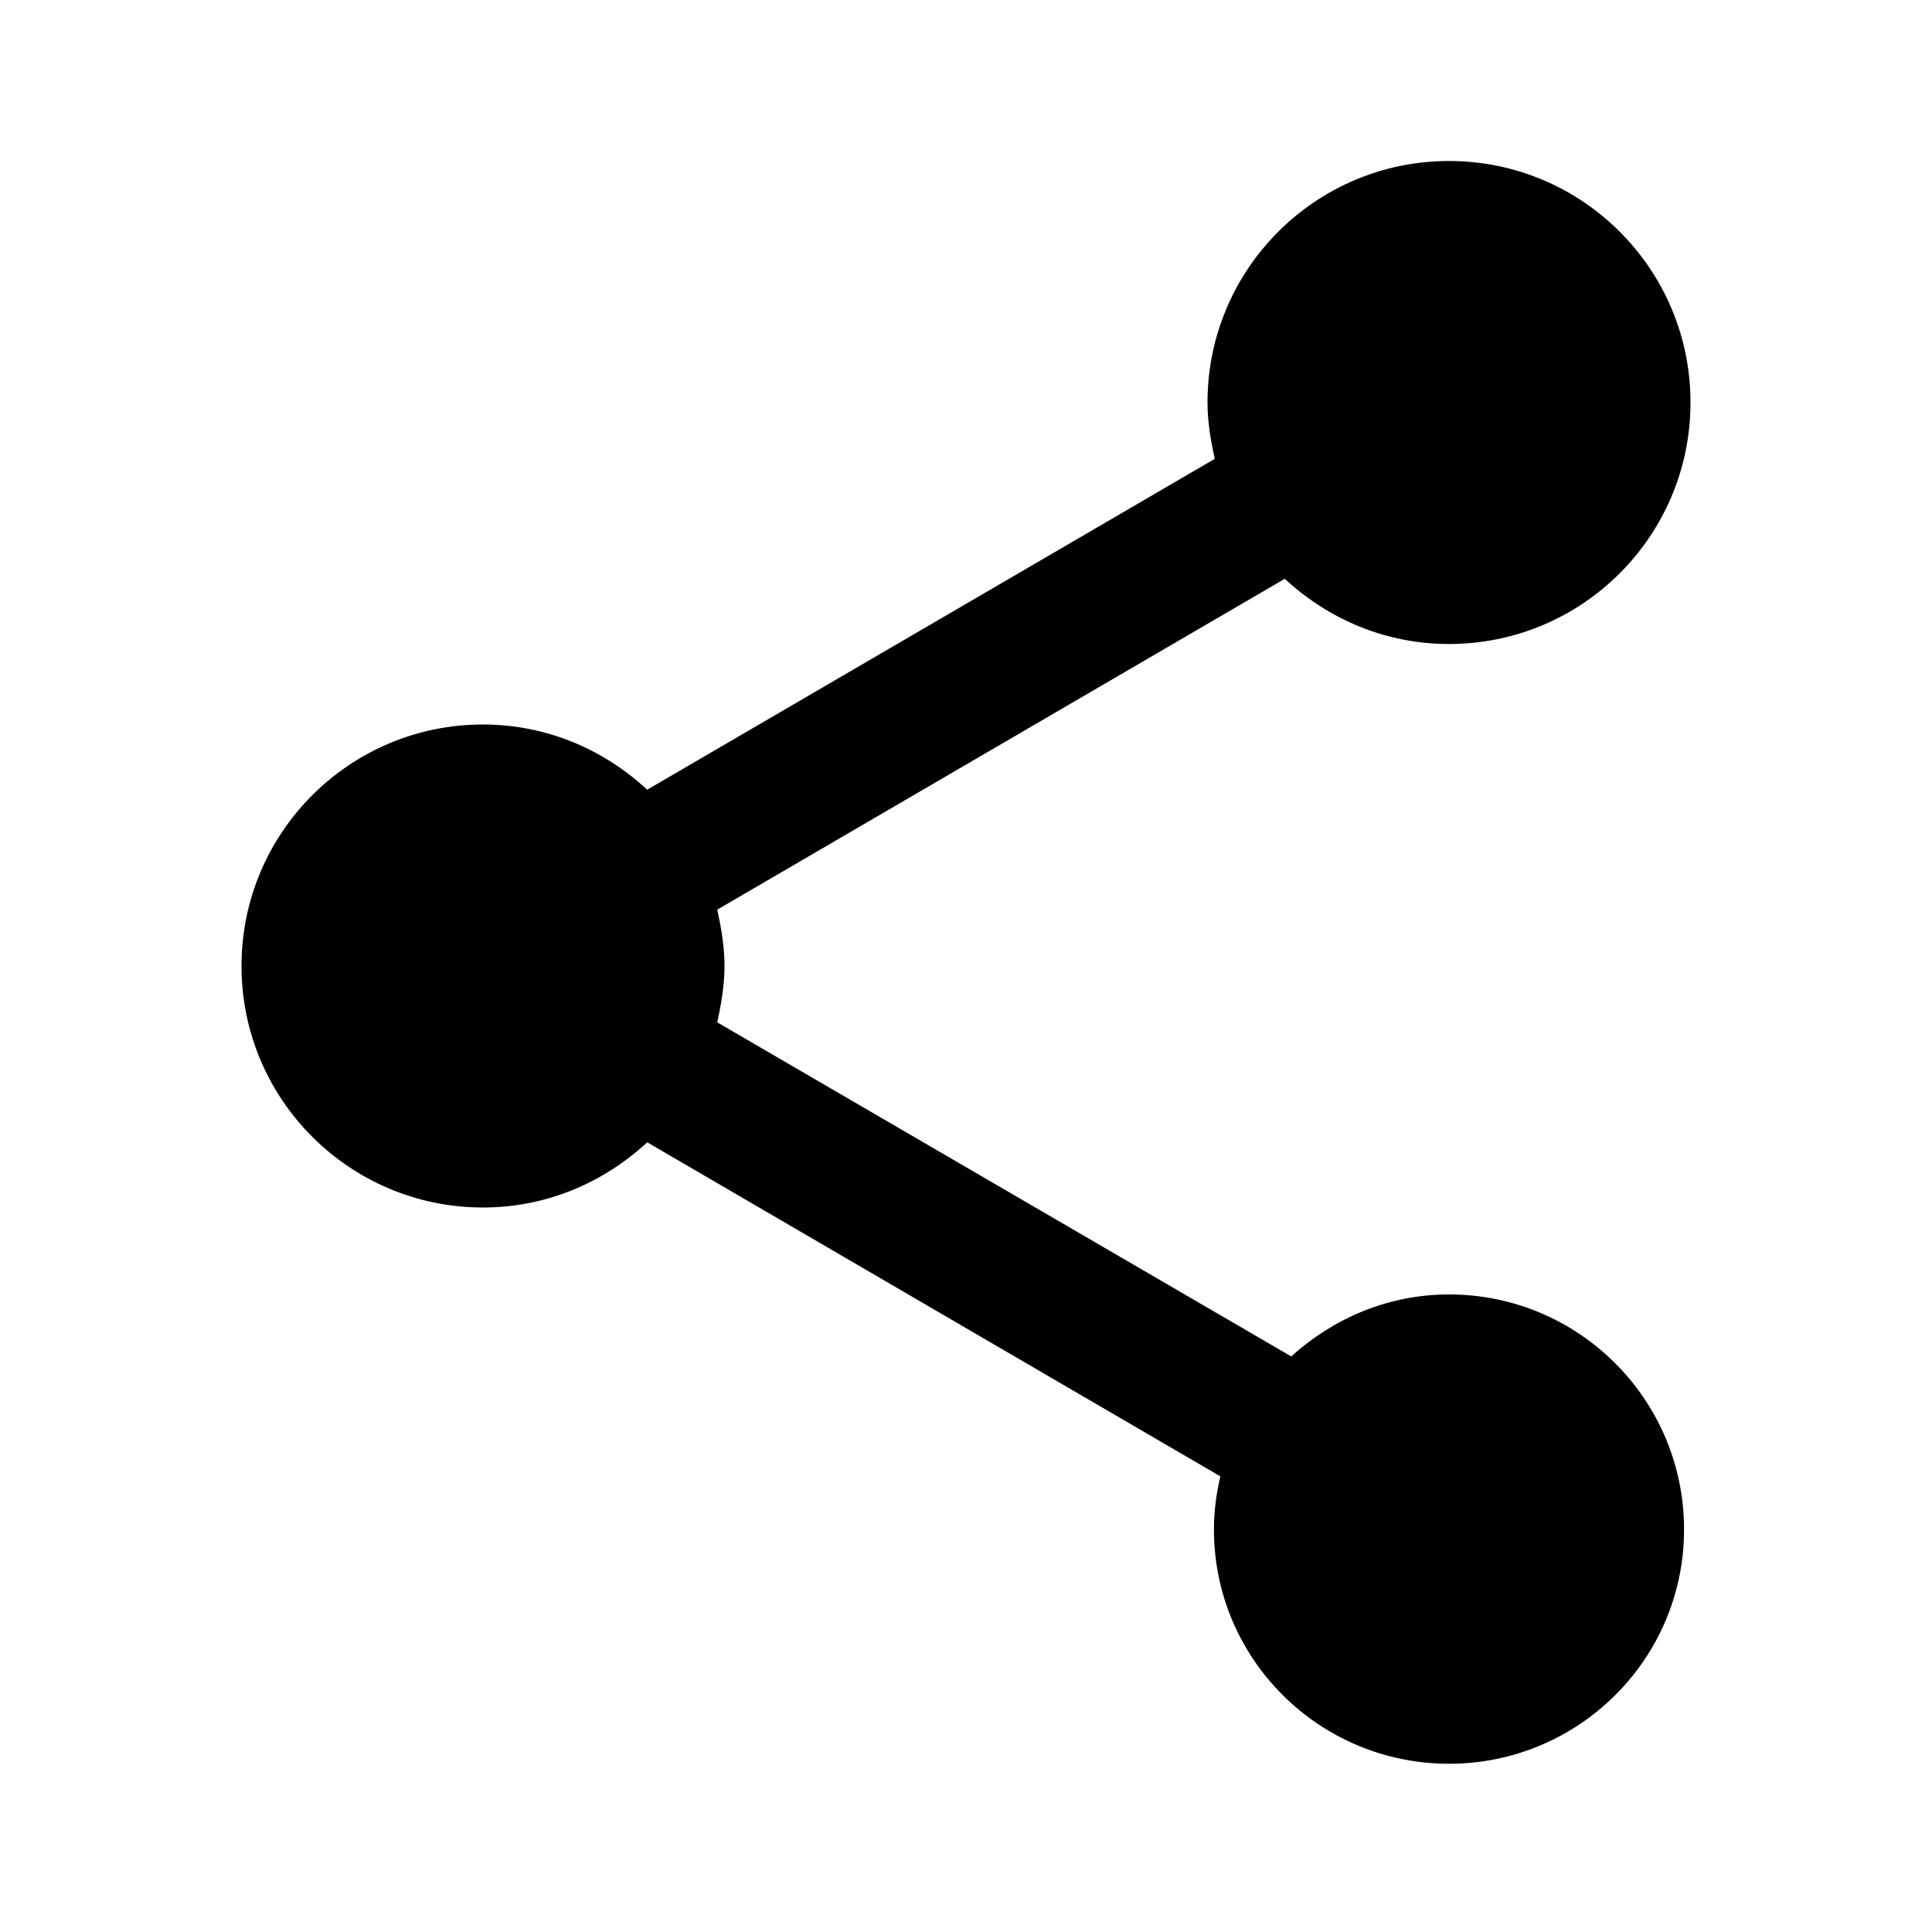
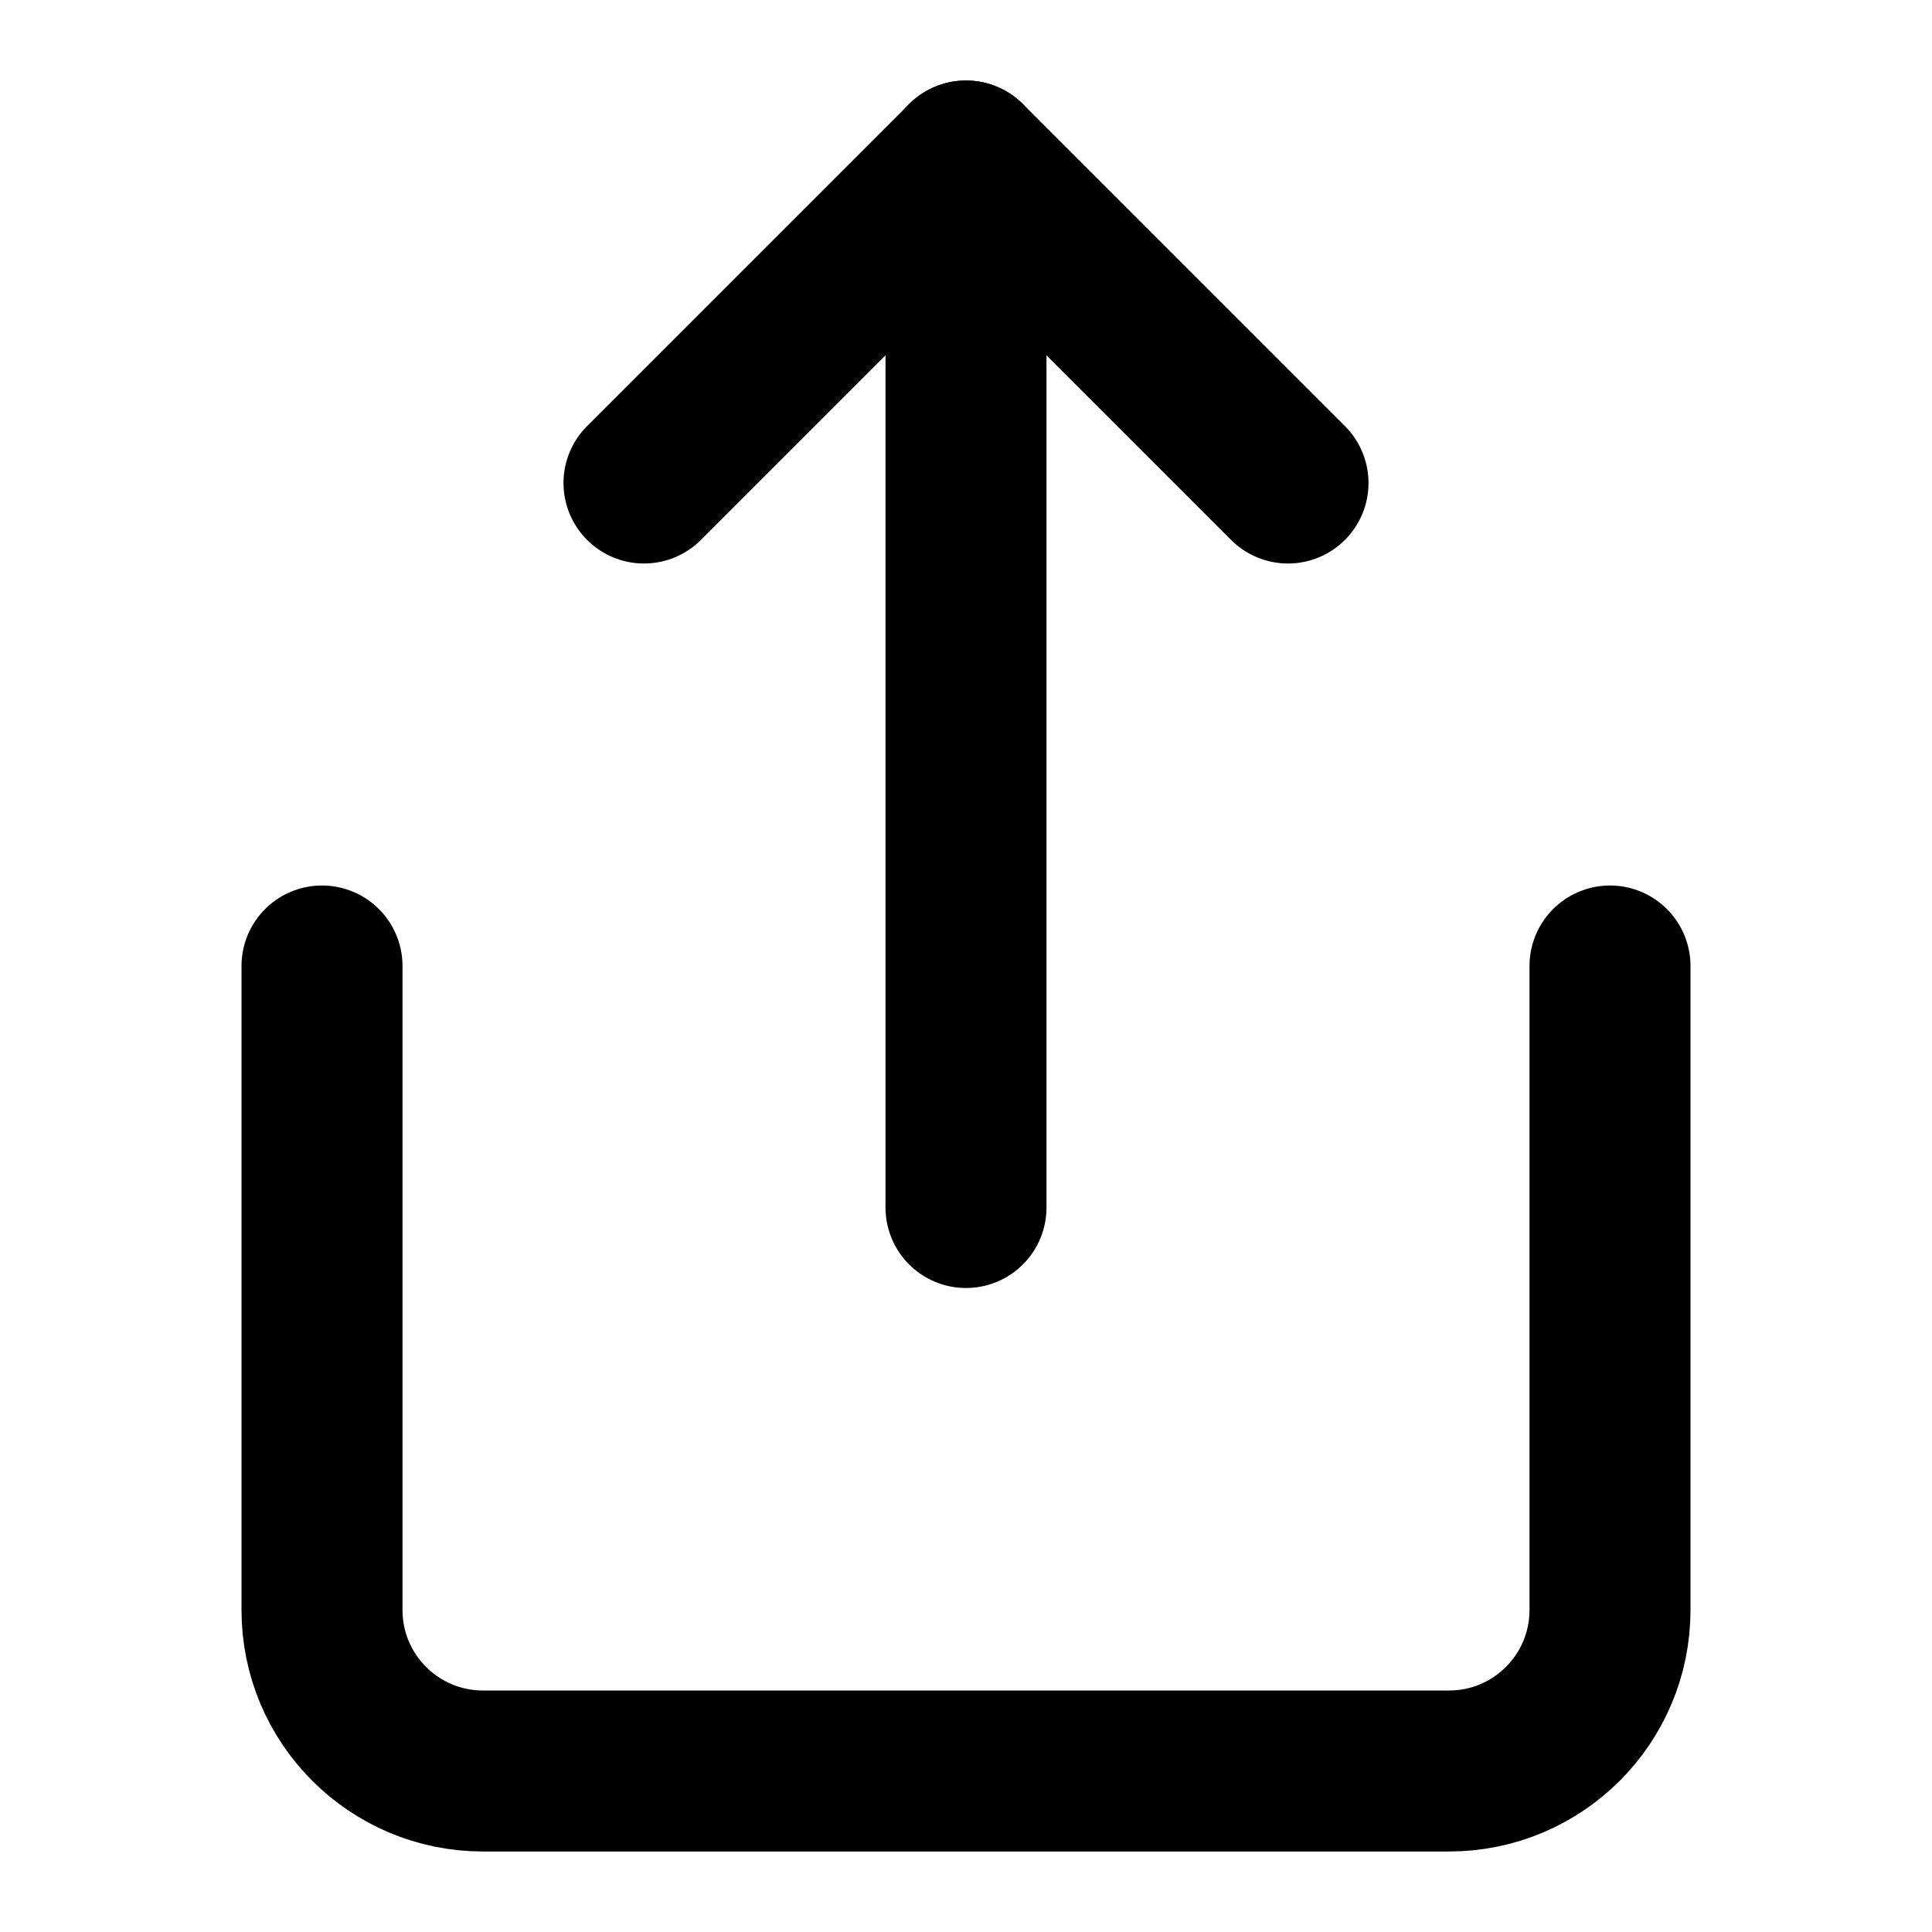
- <svg xmlns="http://www.w3.org/2000/svg" width="24px" height="24px" viewBox="0 0 24 24" version="1.1">
-   <path d="M18,16.08C17.24,16.08 16.56,16.38 16.04,16.85L8.91,12.7C8.96,12.47 9,12.24 9,12C9,11.76 8.96,11.53 8.91,11.3L15.96,7.19C16.5,7.69 17.21,8 18,8A3,3 0 0,0 21,5A3,3 0 0,0 18,2A3,3 0 0,0 15,5C15,5.24 15.04,5.47 15.09,5.7L8.04,9.81C7.5,9.31 6.79,9 6,9A3,3 0 0,0 3,12A3,3 0 0,0 6,15C6.79,15 7.5,14.69 8.04,14.19L15.16,18.34C15.11,18.55 15.08,18.77 15.08,19C15.08,20.61 16.39,21.91 18,21.91C19.61,21.91 20.92,20.61 20.92,19A2.92,2.92 0 0,0 18,16.08Z" fill="#000000" />
+ <svg xmlns="http://www.w3.org/2000/svg" width="24" height="24" viewBox="0 0 24 24" fill="none" stroke="currentColor" stroke-width="2" stroke-linecap="round" stroke-linejoin="round">
+   <path d="M4 12v8a2 2 0 0 0 2 2h12a2 2 0 0 0 2-2v-8" />
+   <polyline points="16 6 12 2 8 6" />
+   <line x1="12" x2="12" y1="2" y2="15" />
</svg>
